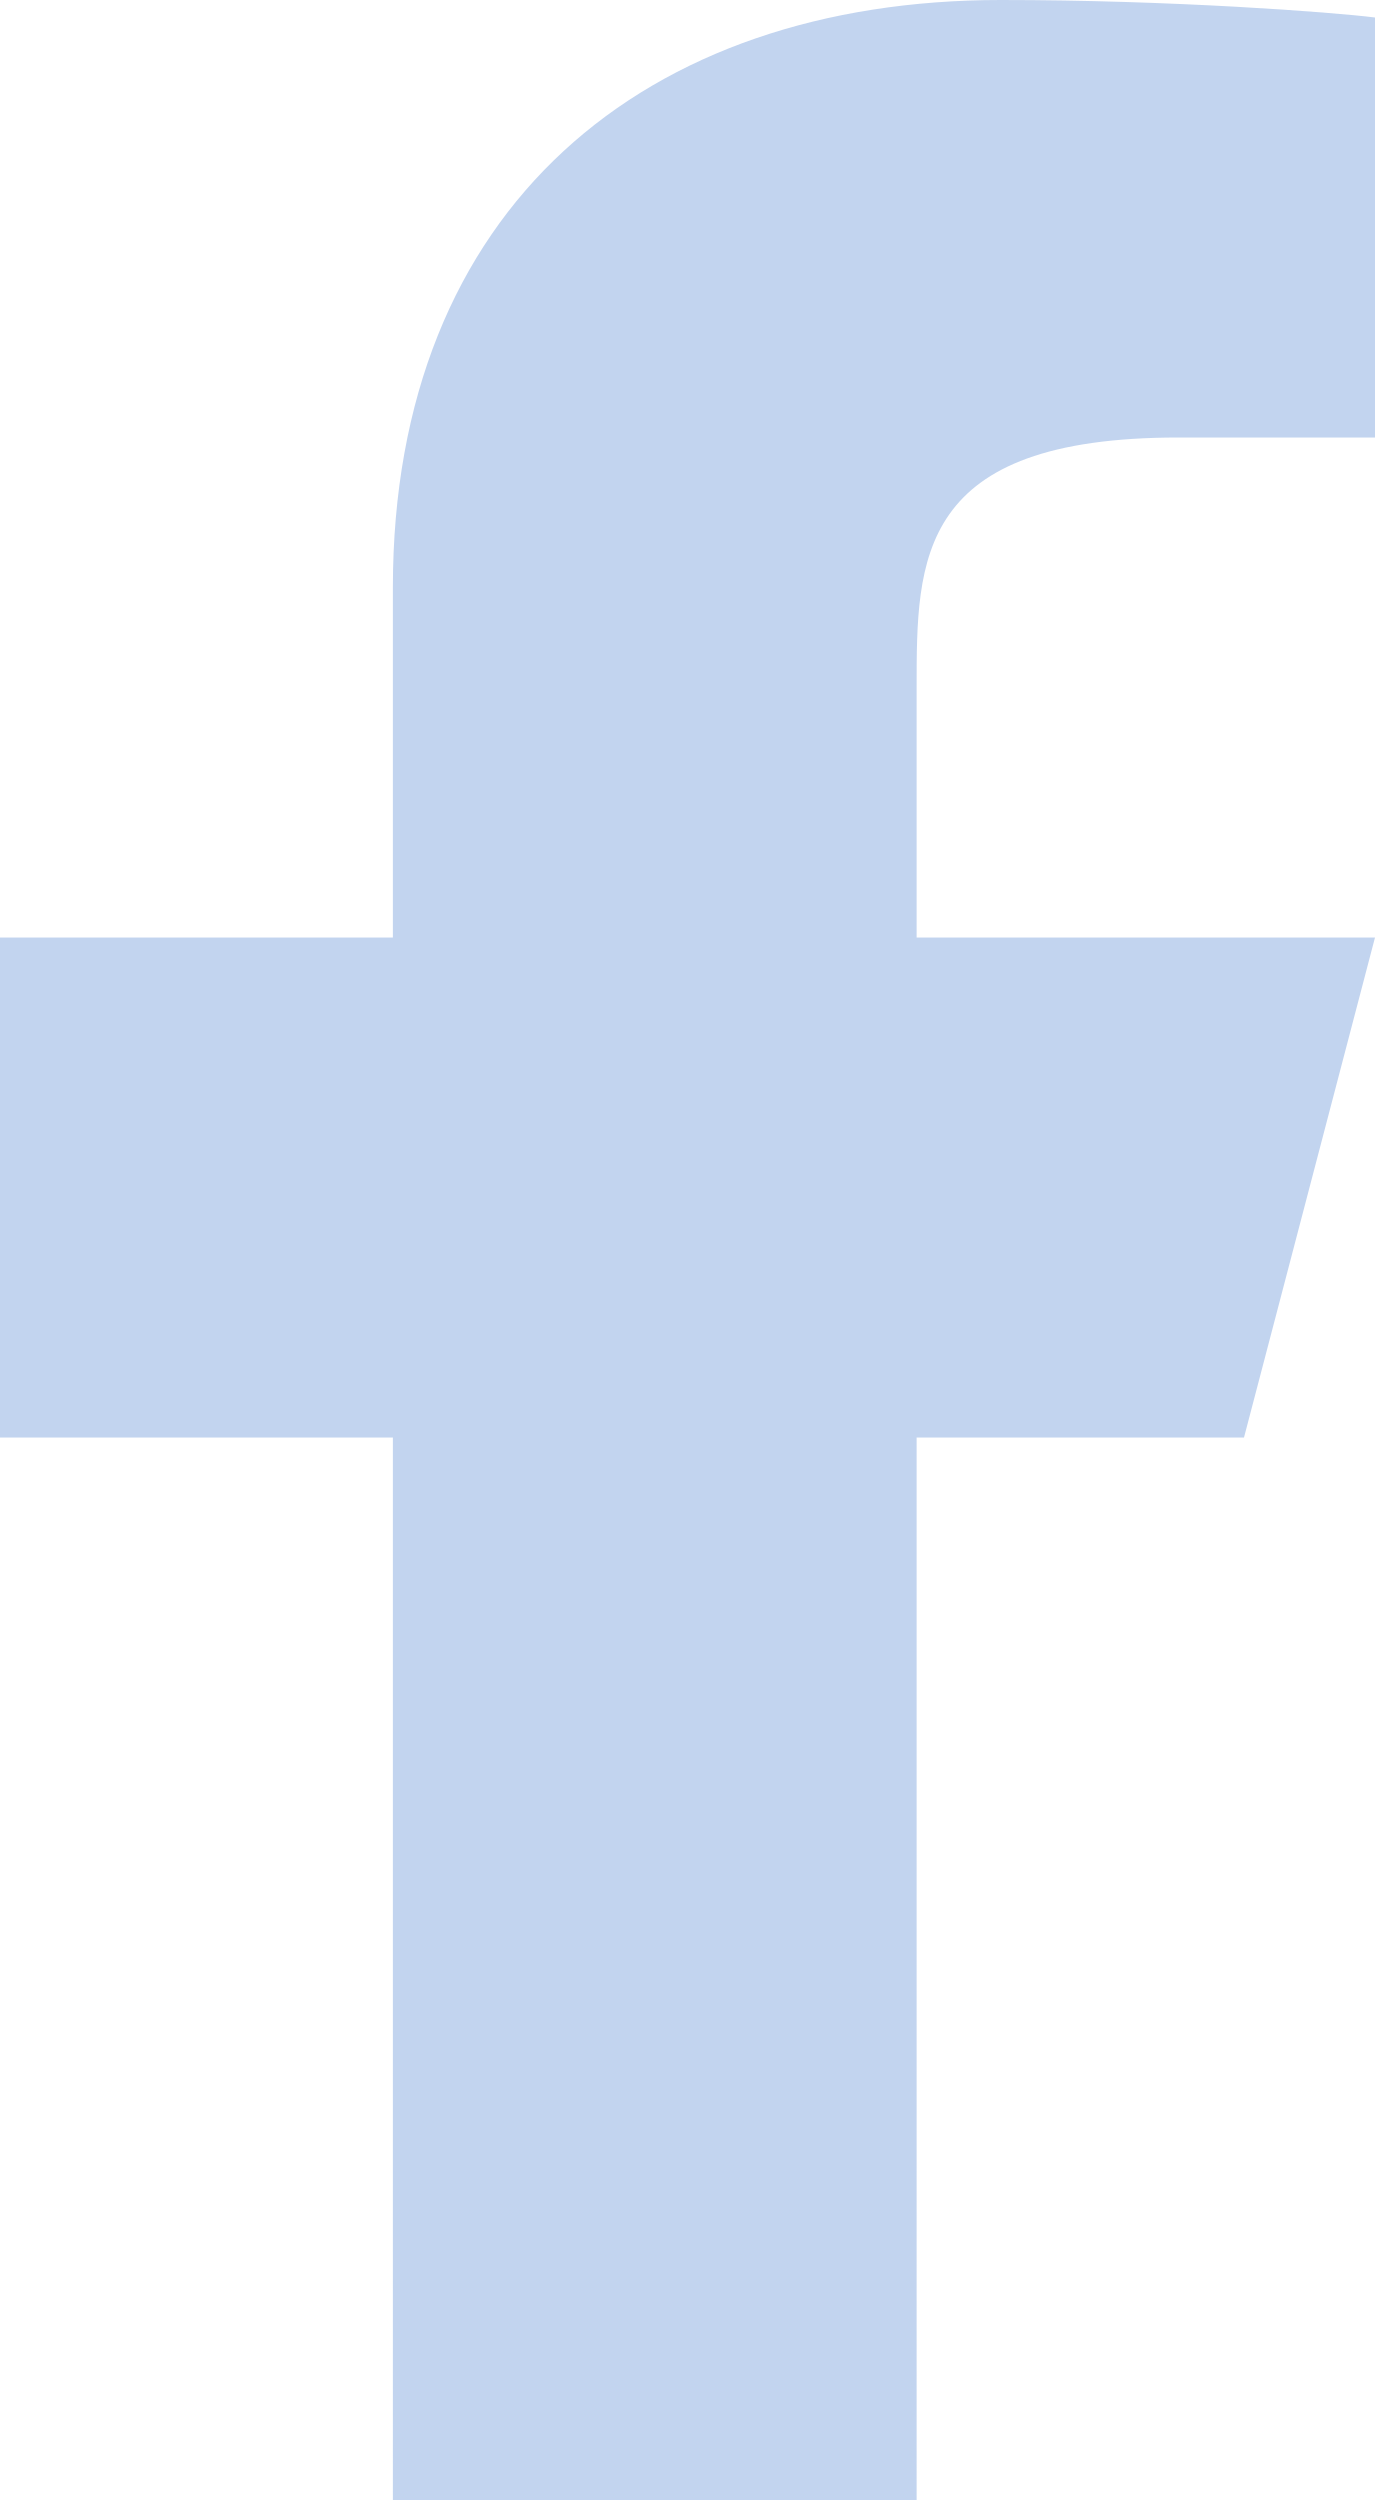
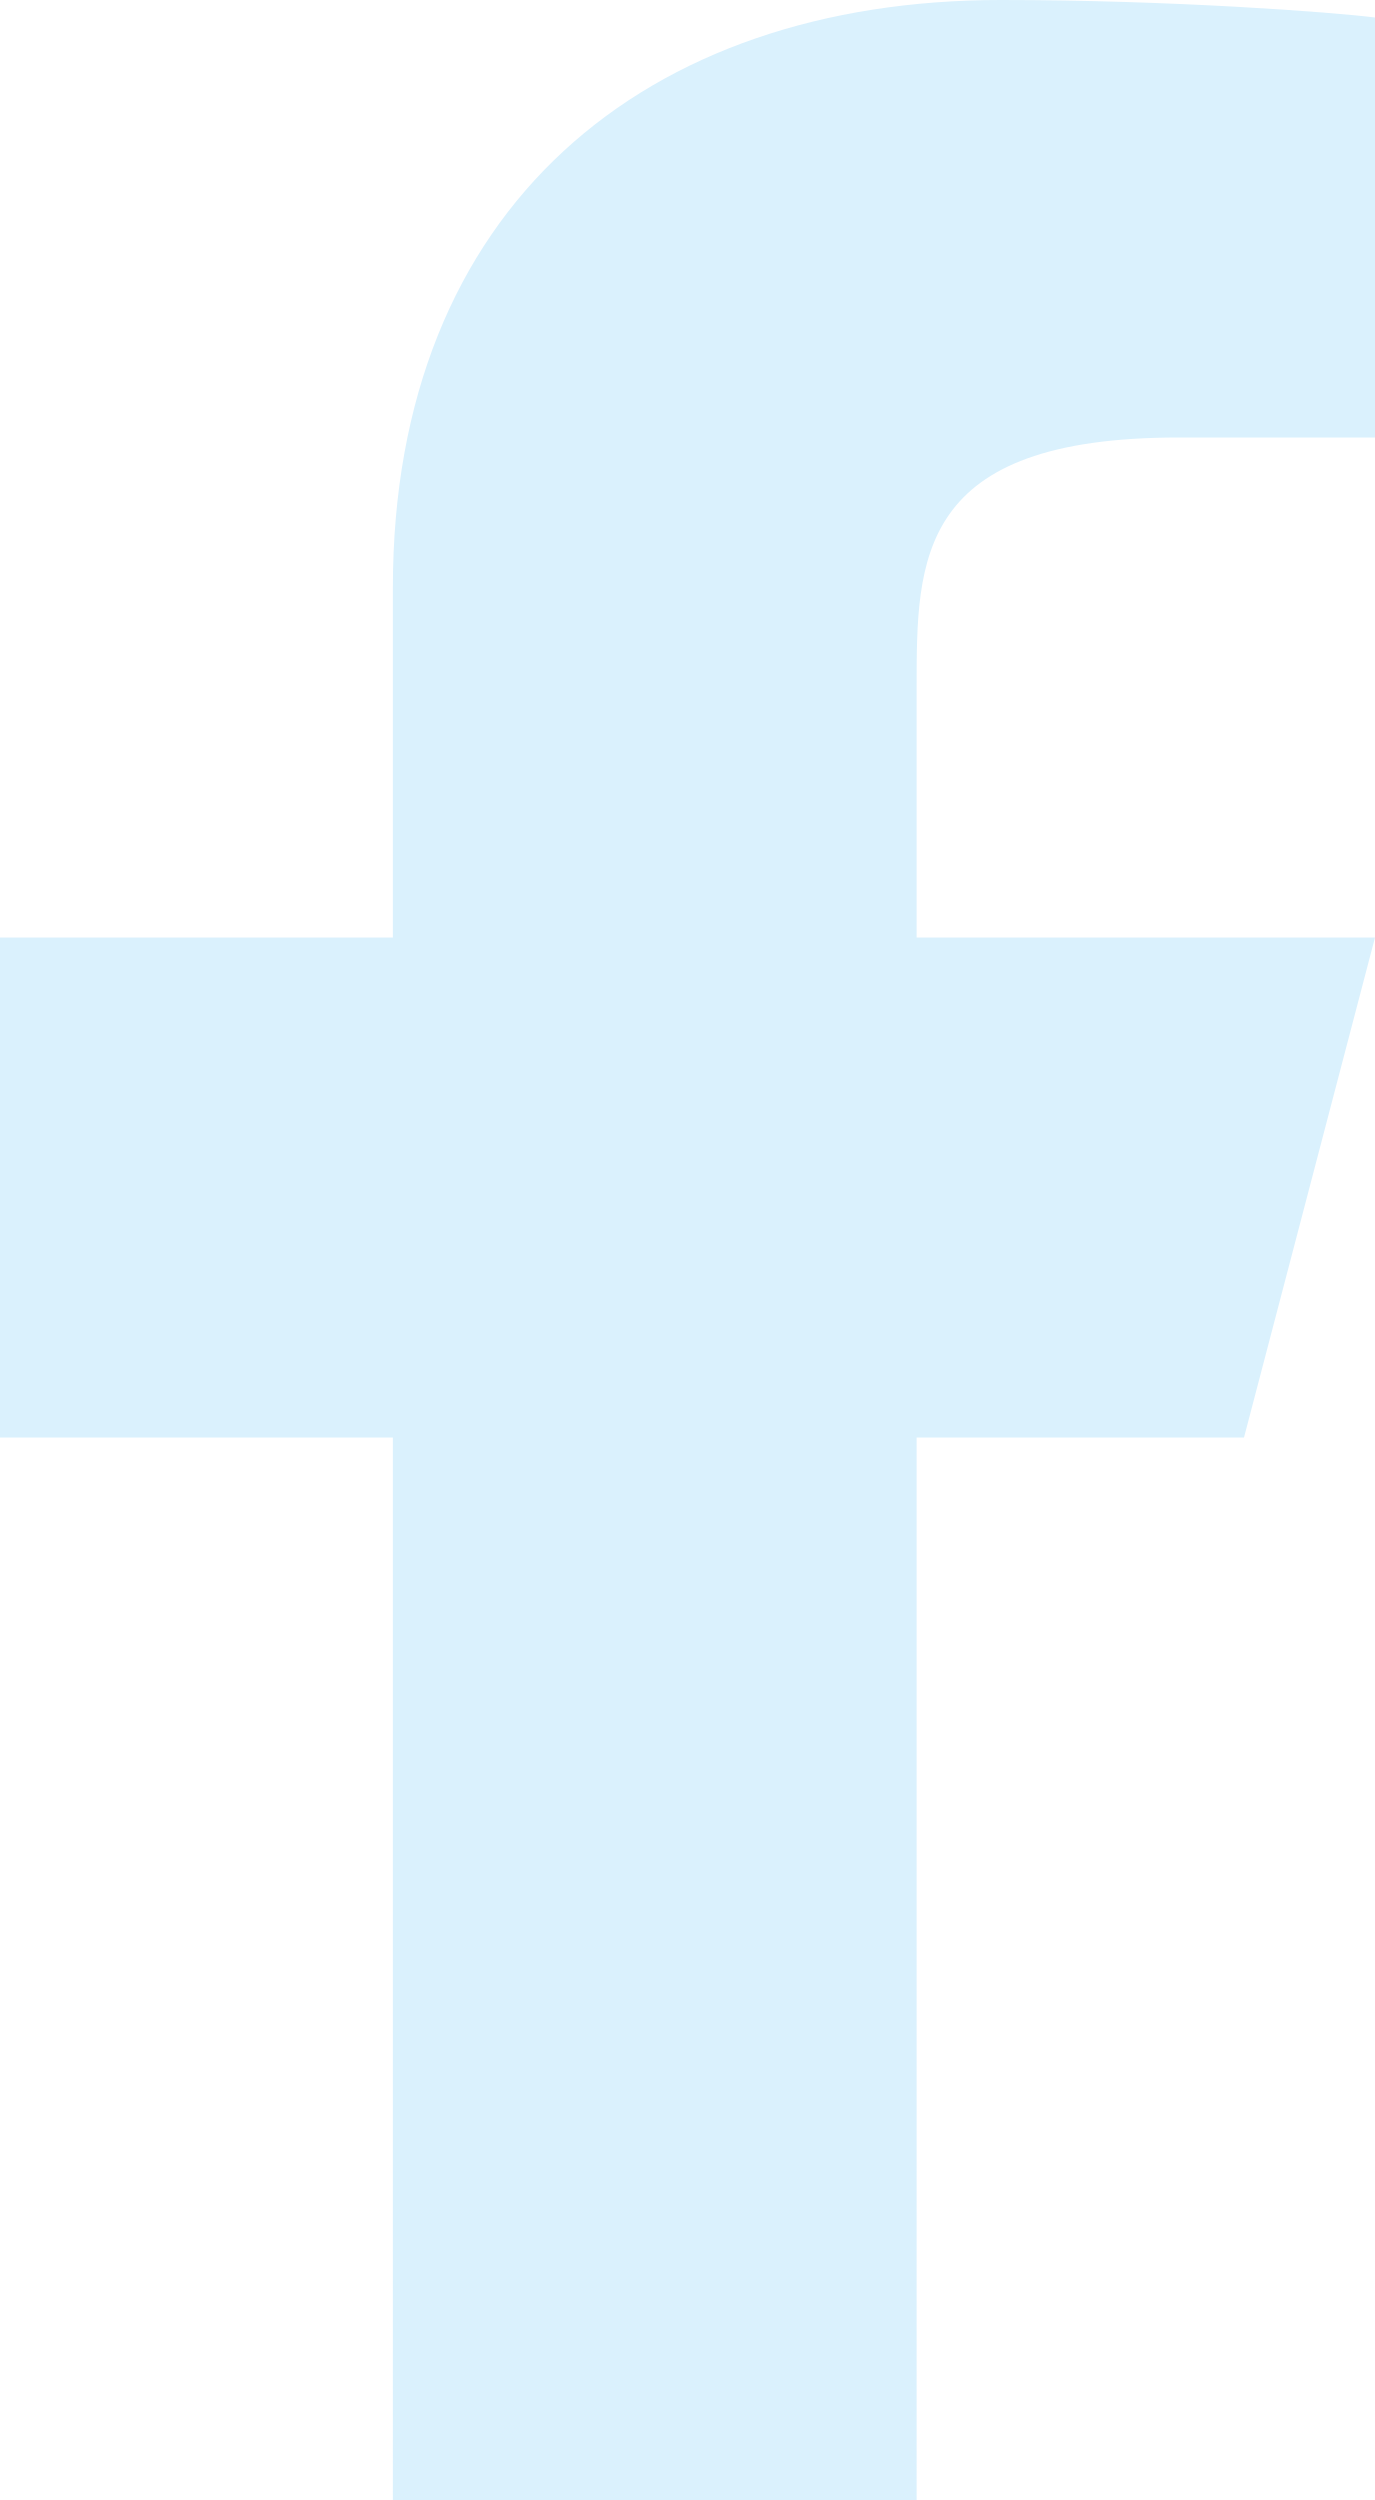
<svg xmlns="http://www.w3.org/2000/svg" width="11" height="20" viewBox="0 0 11 20" fill="none">
-   <path d="M7.333 11.5H9.952L11 7.5H7.333V5.5C7.333 4.47 7.333 3.5 9.429 3.5H11V0.14C10.659 0.097 9.369 0 8.007 0C5.163 0 3.143 1.657 3.143 4.7V7.5H0V11.5H3.143V20H7.333V11.5Z" fill="#c2d4ef" />
+   <path d="M7.333 11.5H9.952L11 7.5H7.333V5.5C7.333 4.47 7.333 3.5 9.429 3.5H11V0.14C10.659 0.097 9.369 0 8.007 0C5.163 0 3.143 1.657 3.143 4.7V7.5H0V11.5H3.143V20H7.333V11.5Z" fill="#daf1fd" />
</svg>
